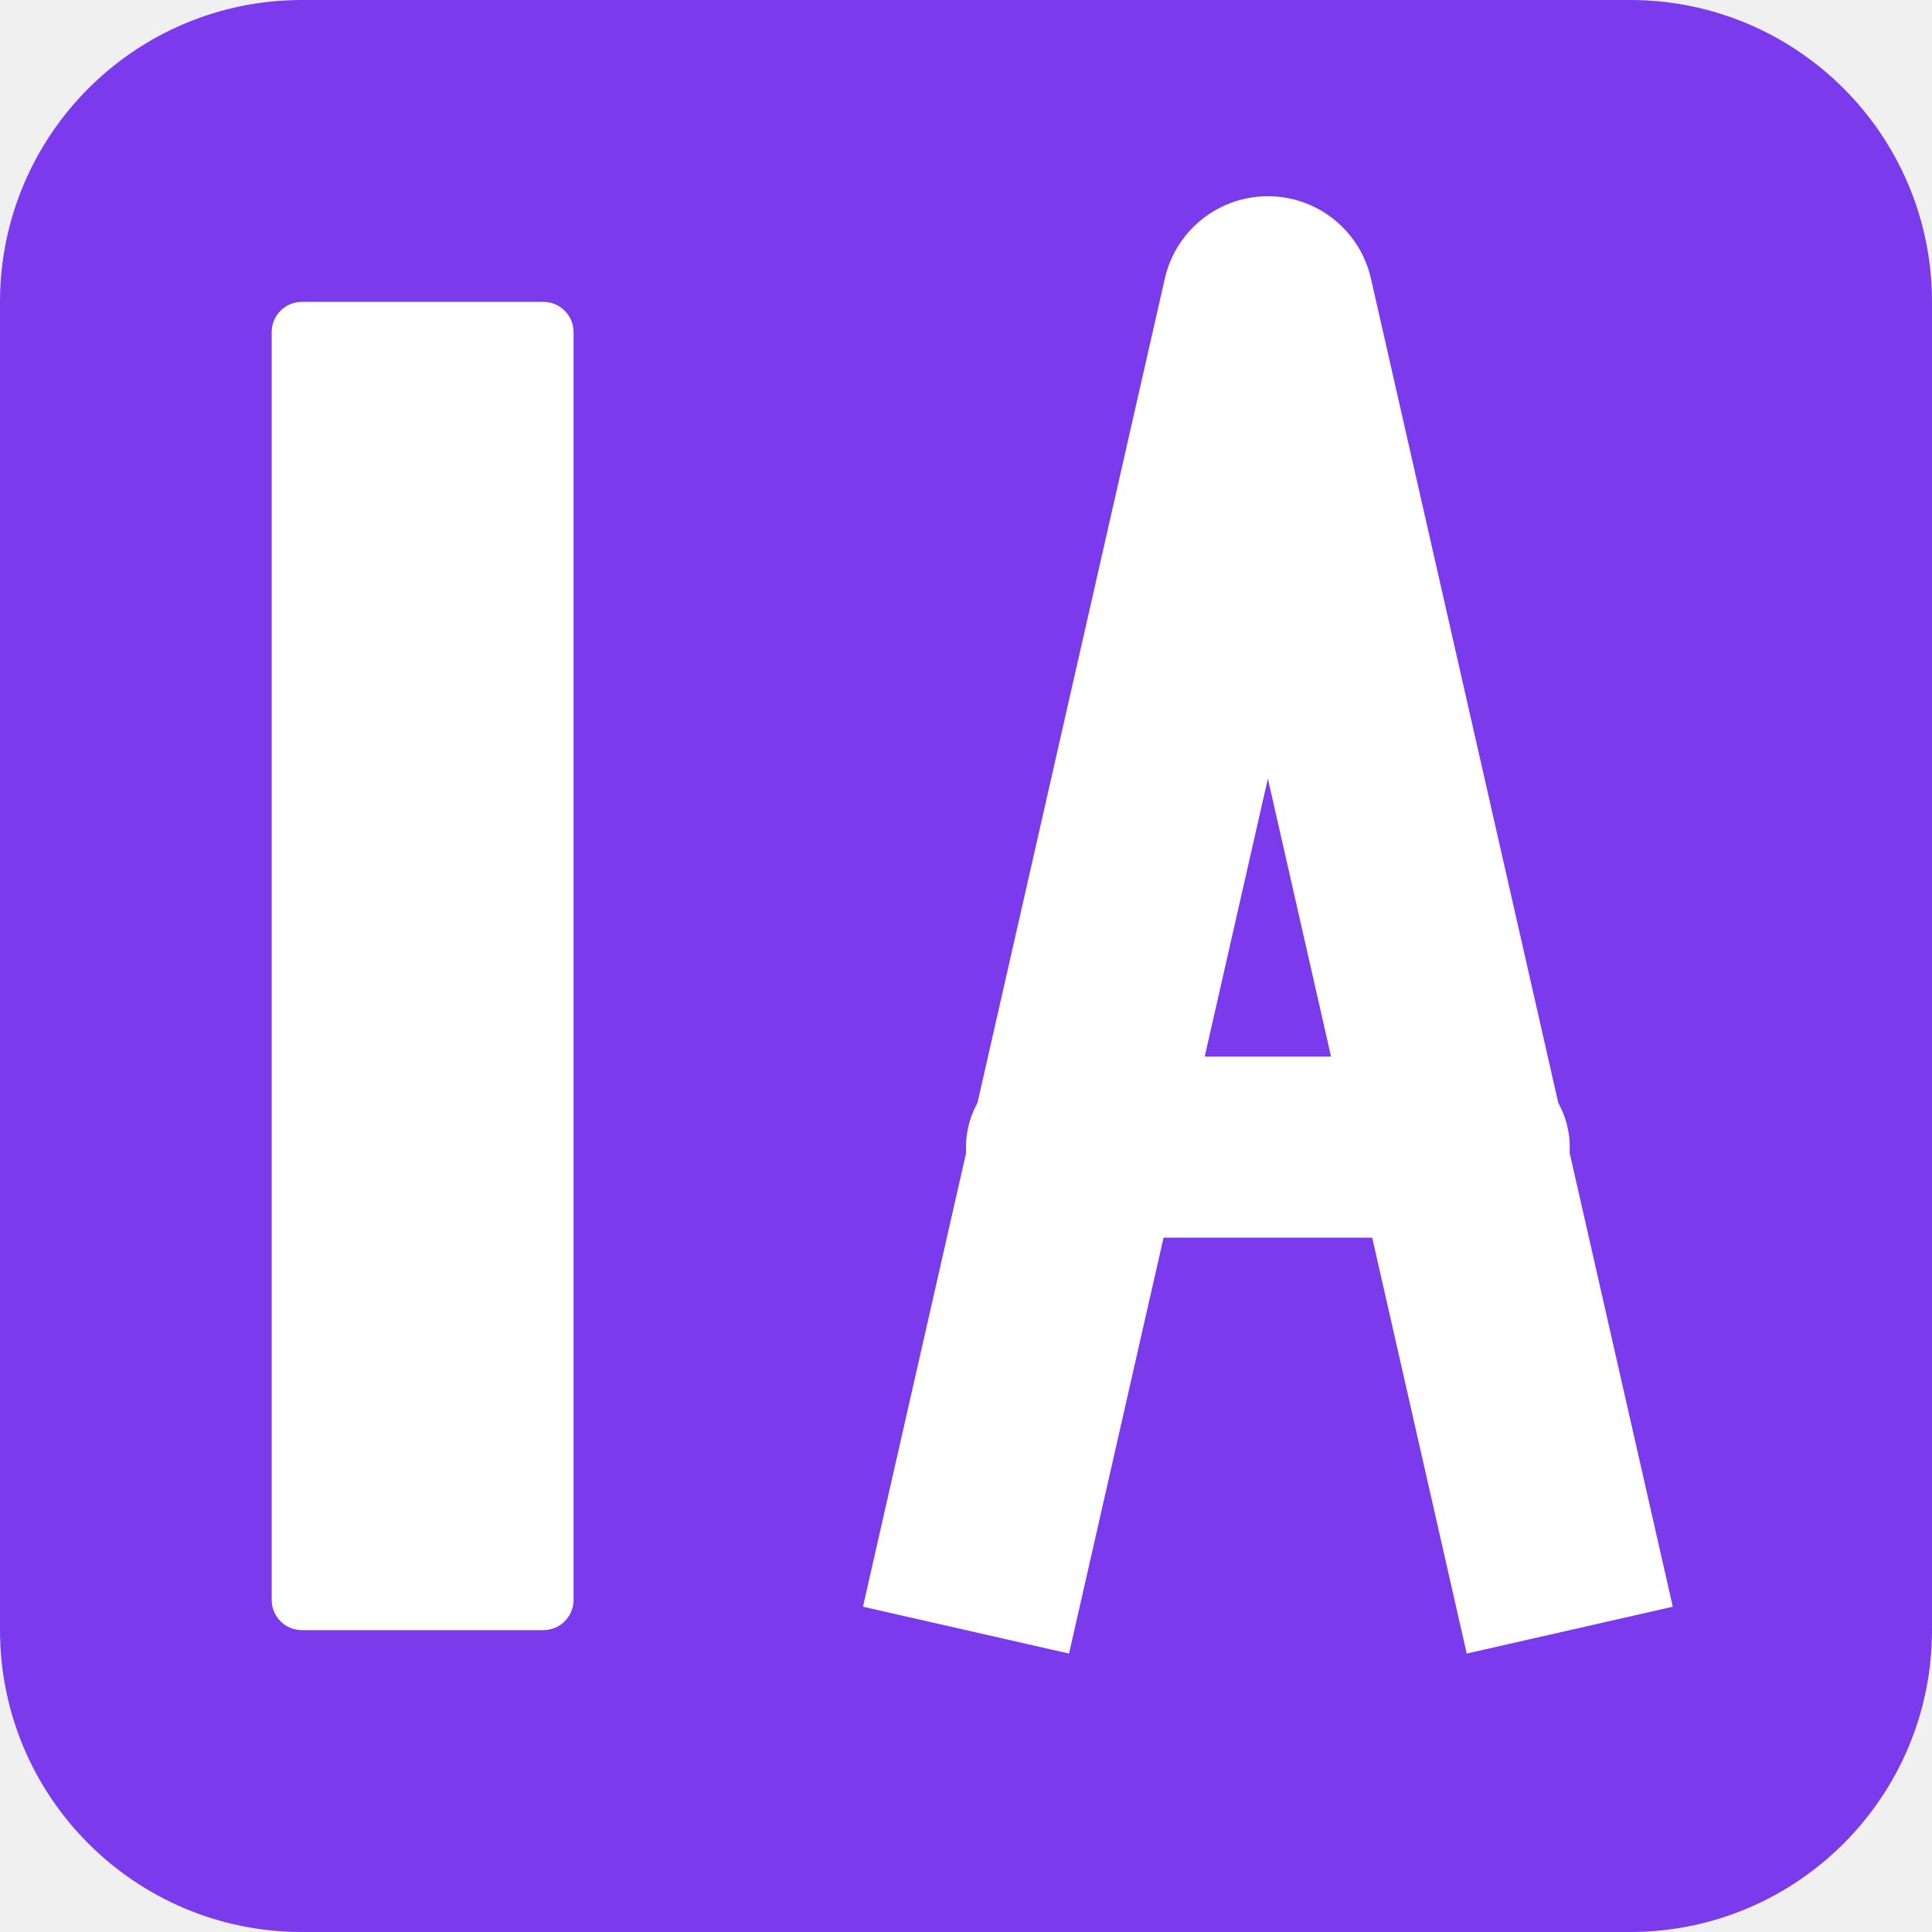
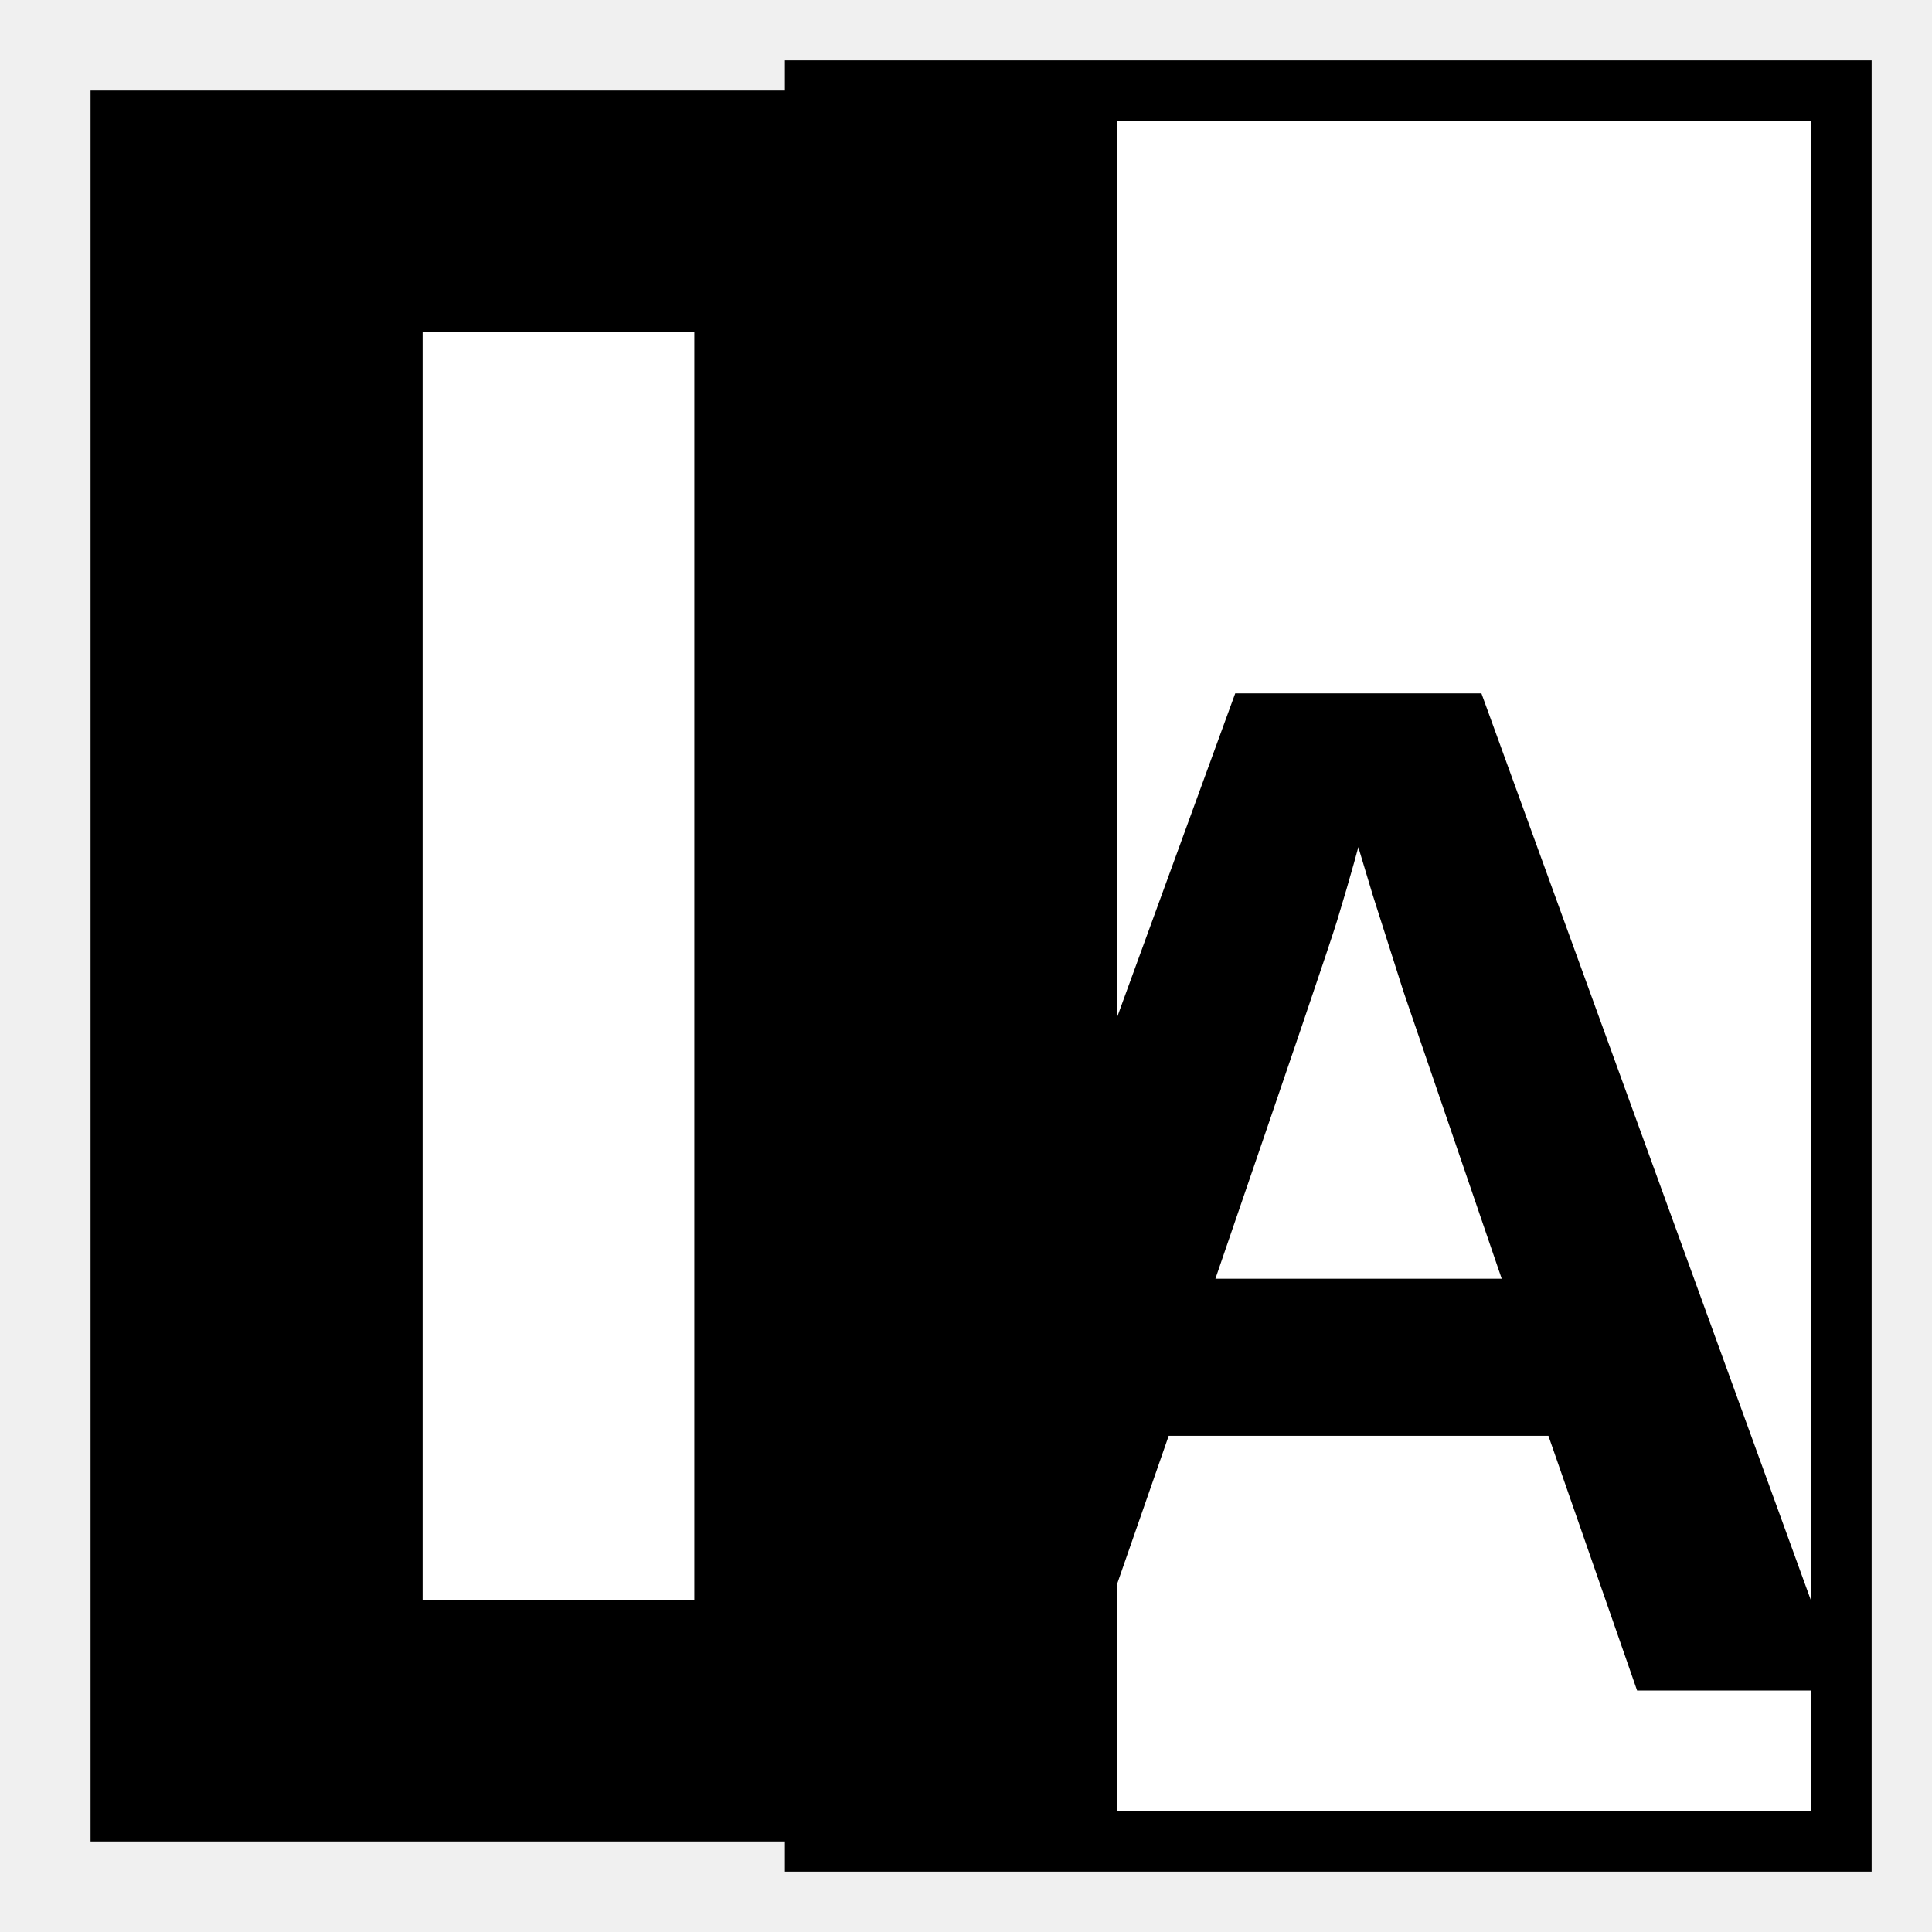
<svg xmlns="http://www.w3.org/2000/svg" viewBox="0 0 64 64">
-   <rect width="64" height="64" rx="10" fill="#7c3aed" />
-   <rect x="9" y="10" width="10" height="44" fill="white" rx="1" />
-   <path d="M32 54 L42 10 L52 54" stroke="white" stroke-width="7" stroke-linejoin="round" fill="none" />
-   <line x1="35" y1="38" x2="49" y2="38" stroke="white" stroke-width="6" stroke-linecap="round" />
+   <rect x="27" y="3" width="34" height="58" fill="white" stroke="black" stroke-width="2" />
+   <rect x="3" y="3" width="34" height="58" fill="black" />
+   <rect x="14" y="11" width="9" height="42" fill="white" />
+   <text x="45" y="56" font-family="Arial Black, Arial, sans-serif" font-size="48" font-weight="900" fill="black" text-anchor="middle">A</text>
</svg>
